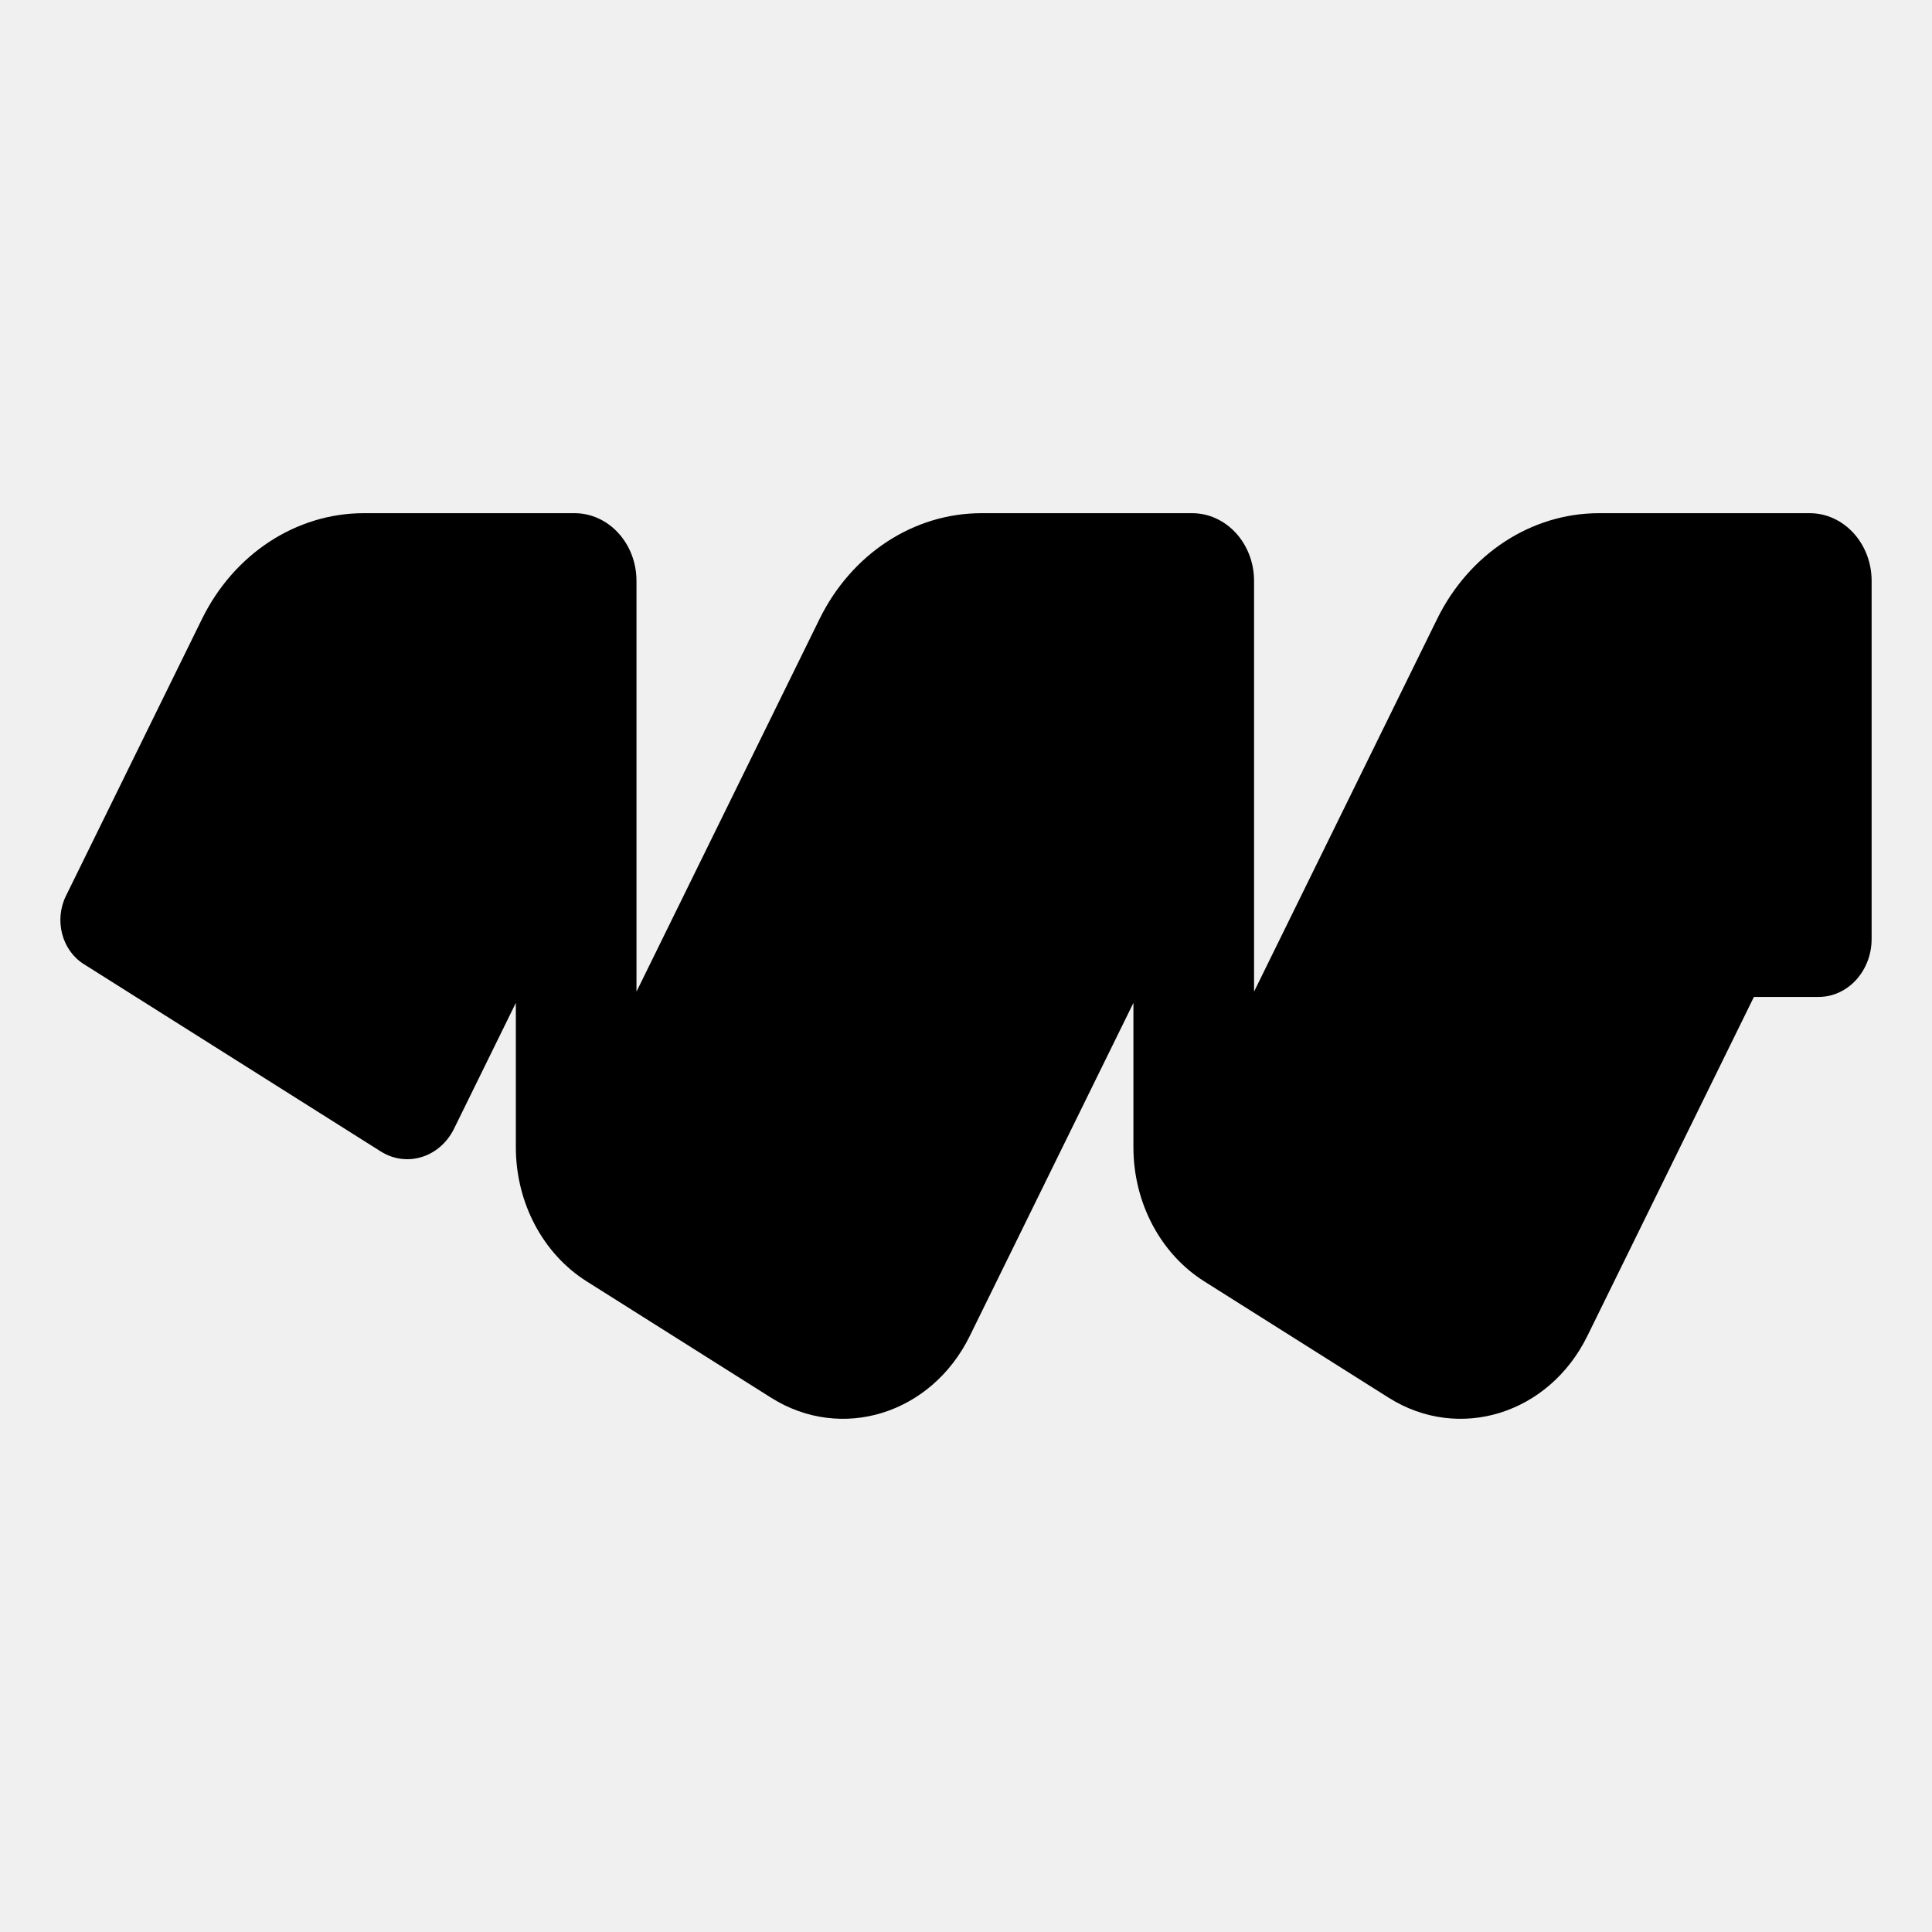
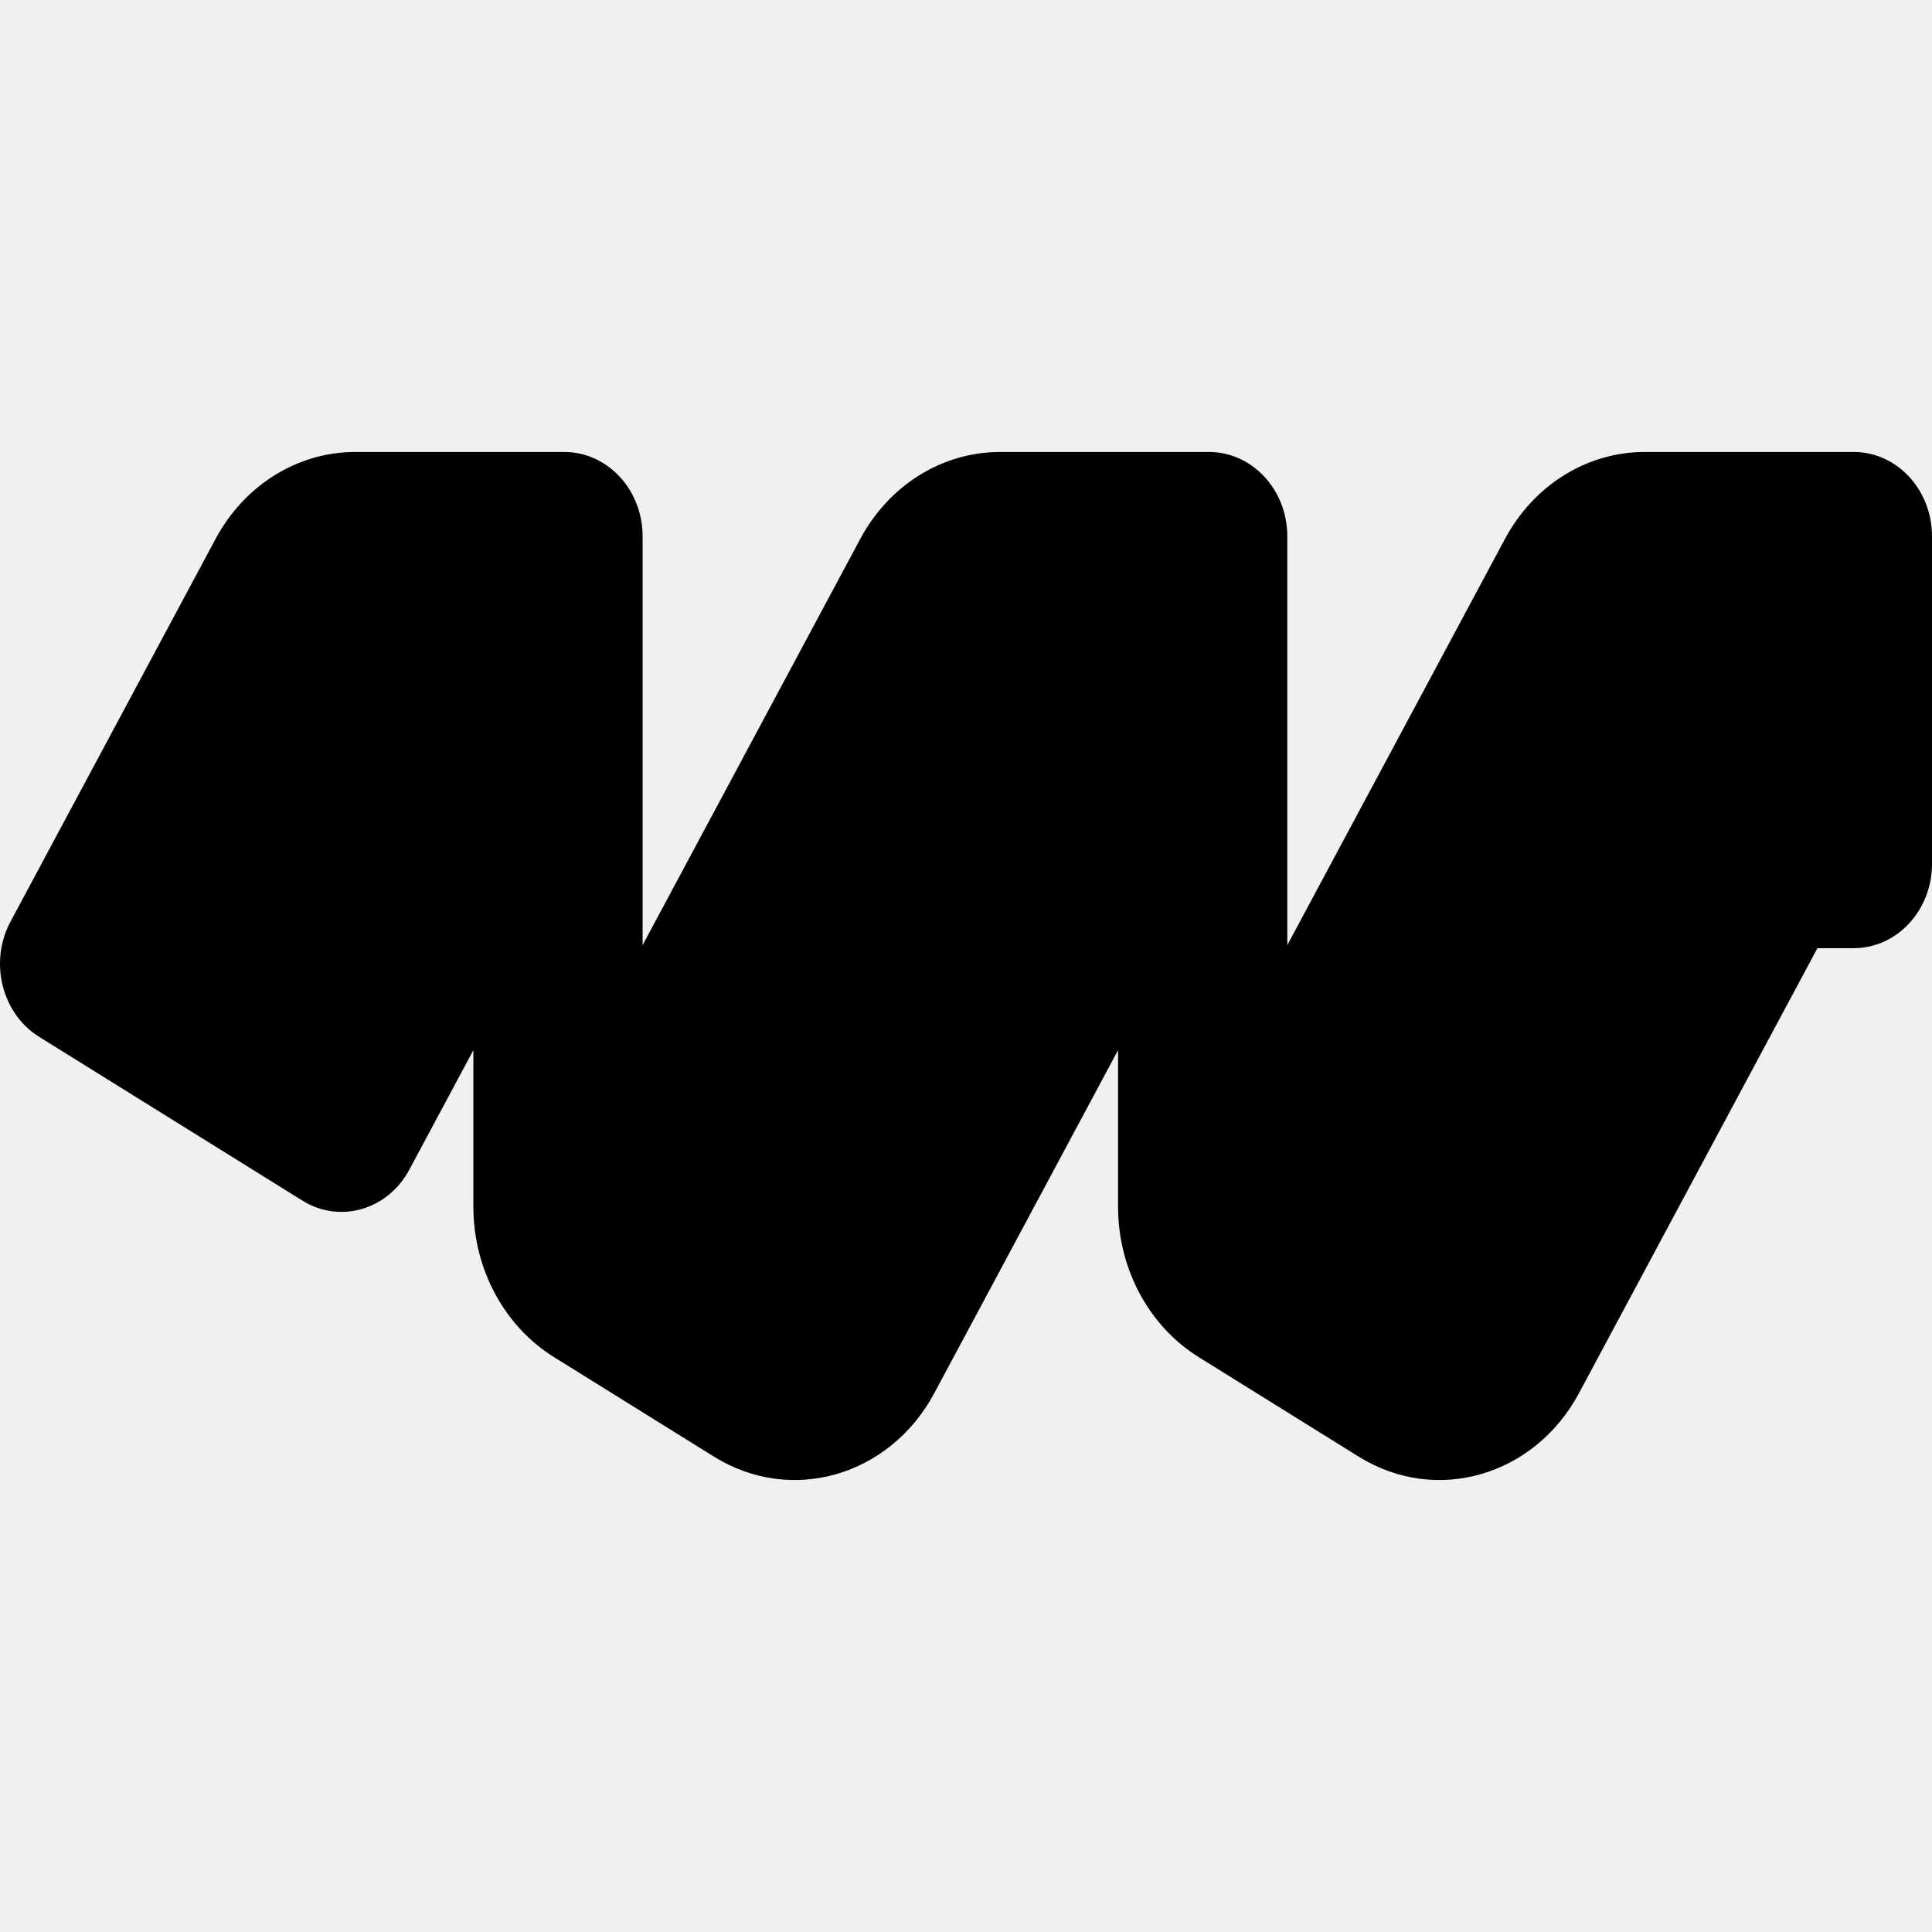
<svg xmlns="http://www.w3.org/2000/svg" version="1.1" width="1000" height="1000">
  <style>
    #light-icon {
      display: inline;
    }
    #dark-icon {
      display: none;
    }

    @media (prefers-color-scheme: dark) {
      #light-icon {
        display: none;
      }
      #dark-icon {
        display: inline;
      }
    }
  </style>
  <g id="light-icon">
    <svg version="1.1" width="1000" height="1000">
      <g>
-         <g transform="matrix(1.953125,0,0,1.953125,0,0)">
-           <svg version="1.1" width="512" height="512">
-             <svg width="512" height="512" viewBox="0 0 512 512" fill="none">
-               <path d="M168.675 262.792L217.189 164.039C225.672 146.773 242.153 136 260.087 136H315.913C324.984 136 332.338 144.036 332.338 153.949V262.792L380.852 164.039C389.334 146.773 405.816 136 423.749 136H479.575C488.646 136 496 144.036 496 153.949V248.82C496 257.317 489.697 264.204 481.922 264.204H464.801L420.671 354.033C410.492 374.753 386.649 382.168 368.012 370.409L319.139 339.575C307.523 332.247 300.368 318.703 300.368 304.046V265.774L257.008 354.033C246.83 374.753 222.986 382.168 204.349 370.409L155.477 339.575C143.861 332.247 136.705 318.703 136.705 304.046V265.774L120.337 299.091C116.579 306.742 107.775 309.48 100.894 305.138L22.161 255.465C16.398 251.829 14.319 243.848 17.467 237.44L53.527 164.039C62.009 146.773 78.491 136 96.424 136H152.25C161.322 136 168.675 144.036 168.675 153.949V262.792Z" fill="black" style="fill:black;fill-opacity:1;" />
-             </svg>
+         <g transform="matrix(4.587156,0,0,4.587156,0,233.945)">
+           <svg width="218" height="116" viewBox="0 0 218 116" fill="none">
+             <path d="M72.508 55.646L97.075 9.798C100.324 3.735 106.328 0 112.825 0H136.421C141.299 0 145.254 4.261 145.254 9.518V55.646L169.821 9.798C173.07 3.735 179.073 0 185.571 0H209.167C214.045 0 218 4.261 218 9.518V46.47C218 51.727 214.045 55.988 209.167 55.988H205.071L178.167 106.199C173.145 115.571 162.022 118.782 153.323 113.371L135.252 102.129C129.625 98.628 126.158 92.159 126.158 85.159V67.496L105.421 106.199C100.399 115.571 89.276 118.783 80.577 113.371L62.506 102.129C56.879 98.629 53.413 92.16 53.413 85.159V67.496L46.184 80.986C43.745 85.538 38.343 87.098 34.118 84.469L4.418 65.993C0.193 63.365 -1.254 57.544 1.185 52.992L24.329 9.798C27.578 3.735 33.582 0 40.079 0H63.675C68.554 0 72.508 4.261 72.508 9.518V55.646Z" fill="black" />
          </svg>
        </g>
      </g>
    </svg>
  </g>
  <g id="dark-icon">
    <svg version="1.1" width="1000" height="1000">
      <g>
-         <g transform="matrix(1.953125,0,0,1.953125,0,0)">
-           <svg version="1.1" width="512" height="512">
-             <svg width="512" height="512" viewBox="0 0 512 512" fill="none">
-               <path d="M168.675 262.792L217.189 164.039C225.672 146.773 242.153 136 260.087 136H315.913C324.984 136 332.338 144.036 332.338 153.949V262.792L380.852 164.039C389.334 146.773 405.816 136 423.749 136H479.575C488.646 136 496 144.036 496 153.949V248.82C496 257.317 489.697 264.204 481.922 264.204H464.801L420.671 354.033C410.492 374.753 386.649 382.168 368.012 370.409L319.139 339.575C307.523 332.247 300.368 318.703 300.368 304.046V265.774L257.008 354.033C246.83 374.753 222.986 382.168 204.349 370.409L155.477 339.575C143.861 332.247 136.705 318.703 136.705 304.046V265.774L120.337 299.091C116.579 306.742 107.775 309.48 100.894 305.138L22.161 255.465C16.398 251.829 14.319 243.848 17.467 237.44L53.527 164.039C62.009 146.773 78.491 136 96.424 136H152.25C161.322 136 168.675 144.036 168.675 153.949V262.792Z" fill="white" style="fill:white;fill-opacity:1;" />
-             </svg>
+         <g transform="matrix(4.587156,0,0,4.587156,0,233.945)">
+           <svg width="218" height="116" viewBox="0 0 218 116" fill="none">
+             <path d="M72.508 55.646L97.075 9.798C100.324 3.735 106.328 0 112.825 0H136.421C141.299 0 145.254 4.261 145.254 9.518V55.646L169.821 9.798C173.07 3.735 179.073 0 185.571 0H209.167C214.045 0 218 4.261 218 9.518V46.47C218 51.727 214.045 55.988 209.167 55.988H205.071L178.167 106.199C173.145 115.571 162.022 118.782 153.323 113.371L135.252 102.129C129.625 98.628 126.158 92.159 126.158 85.159V67.496L105.421 106.199C100.399 115.571 89.276 118.783 80.577 113.371L62.506 102.129C56.879 98.629 53.413 92.16 53.413 85.159V67.496L46.184 80.986C43.745 85.538 38.343 87.098 34.118 84.469L4.418 65.993C0.193 63.365 -1.254 57.544 1.185 52.992L24.329 9.798C27.578 3.735 33.582 0 40.079 0H63.675C68.554 0 72.508 4.261 72.508 9.518V55.646Z" fill="white" />
          </svg>
        </g>
      </g>
    </svg>
  </g>
</svg>
